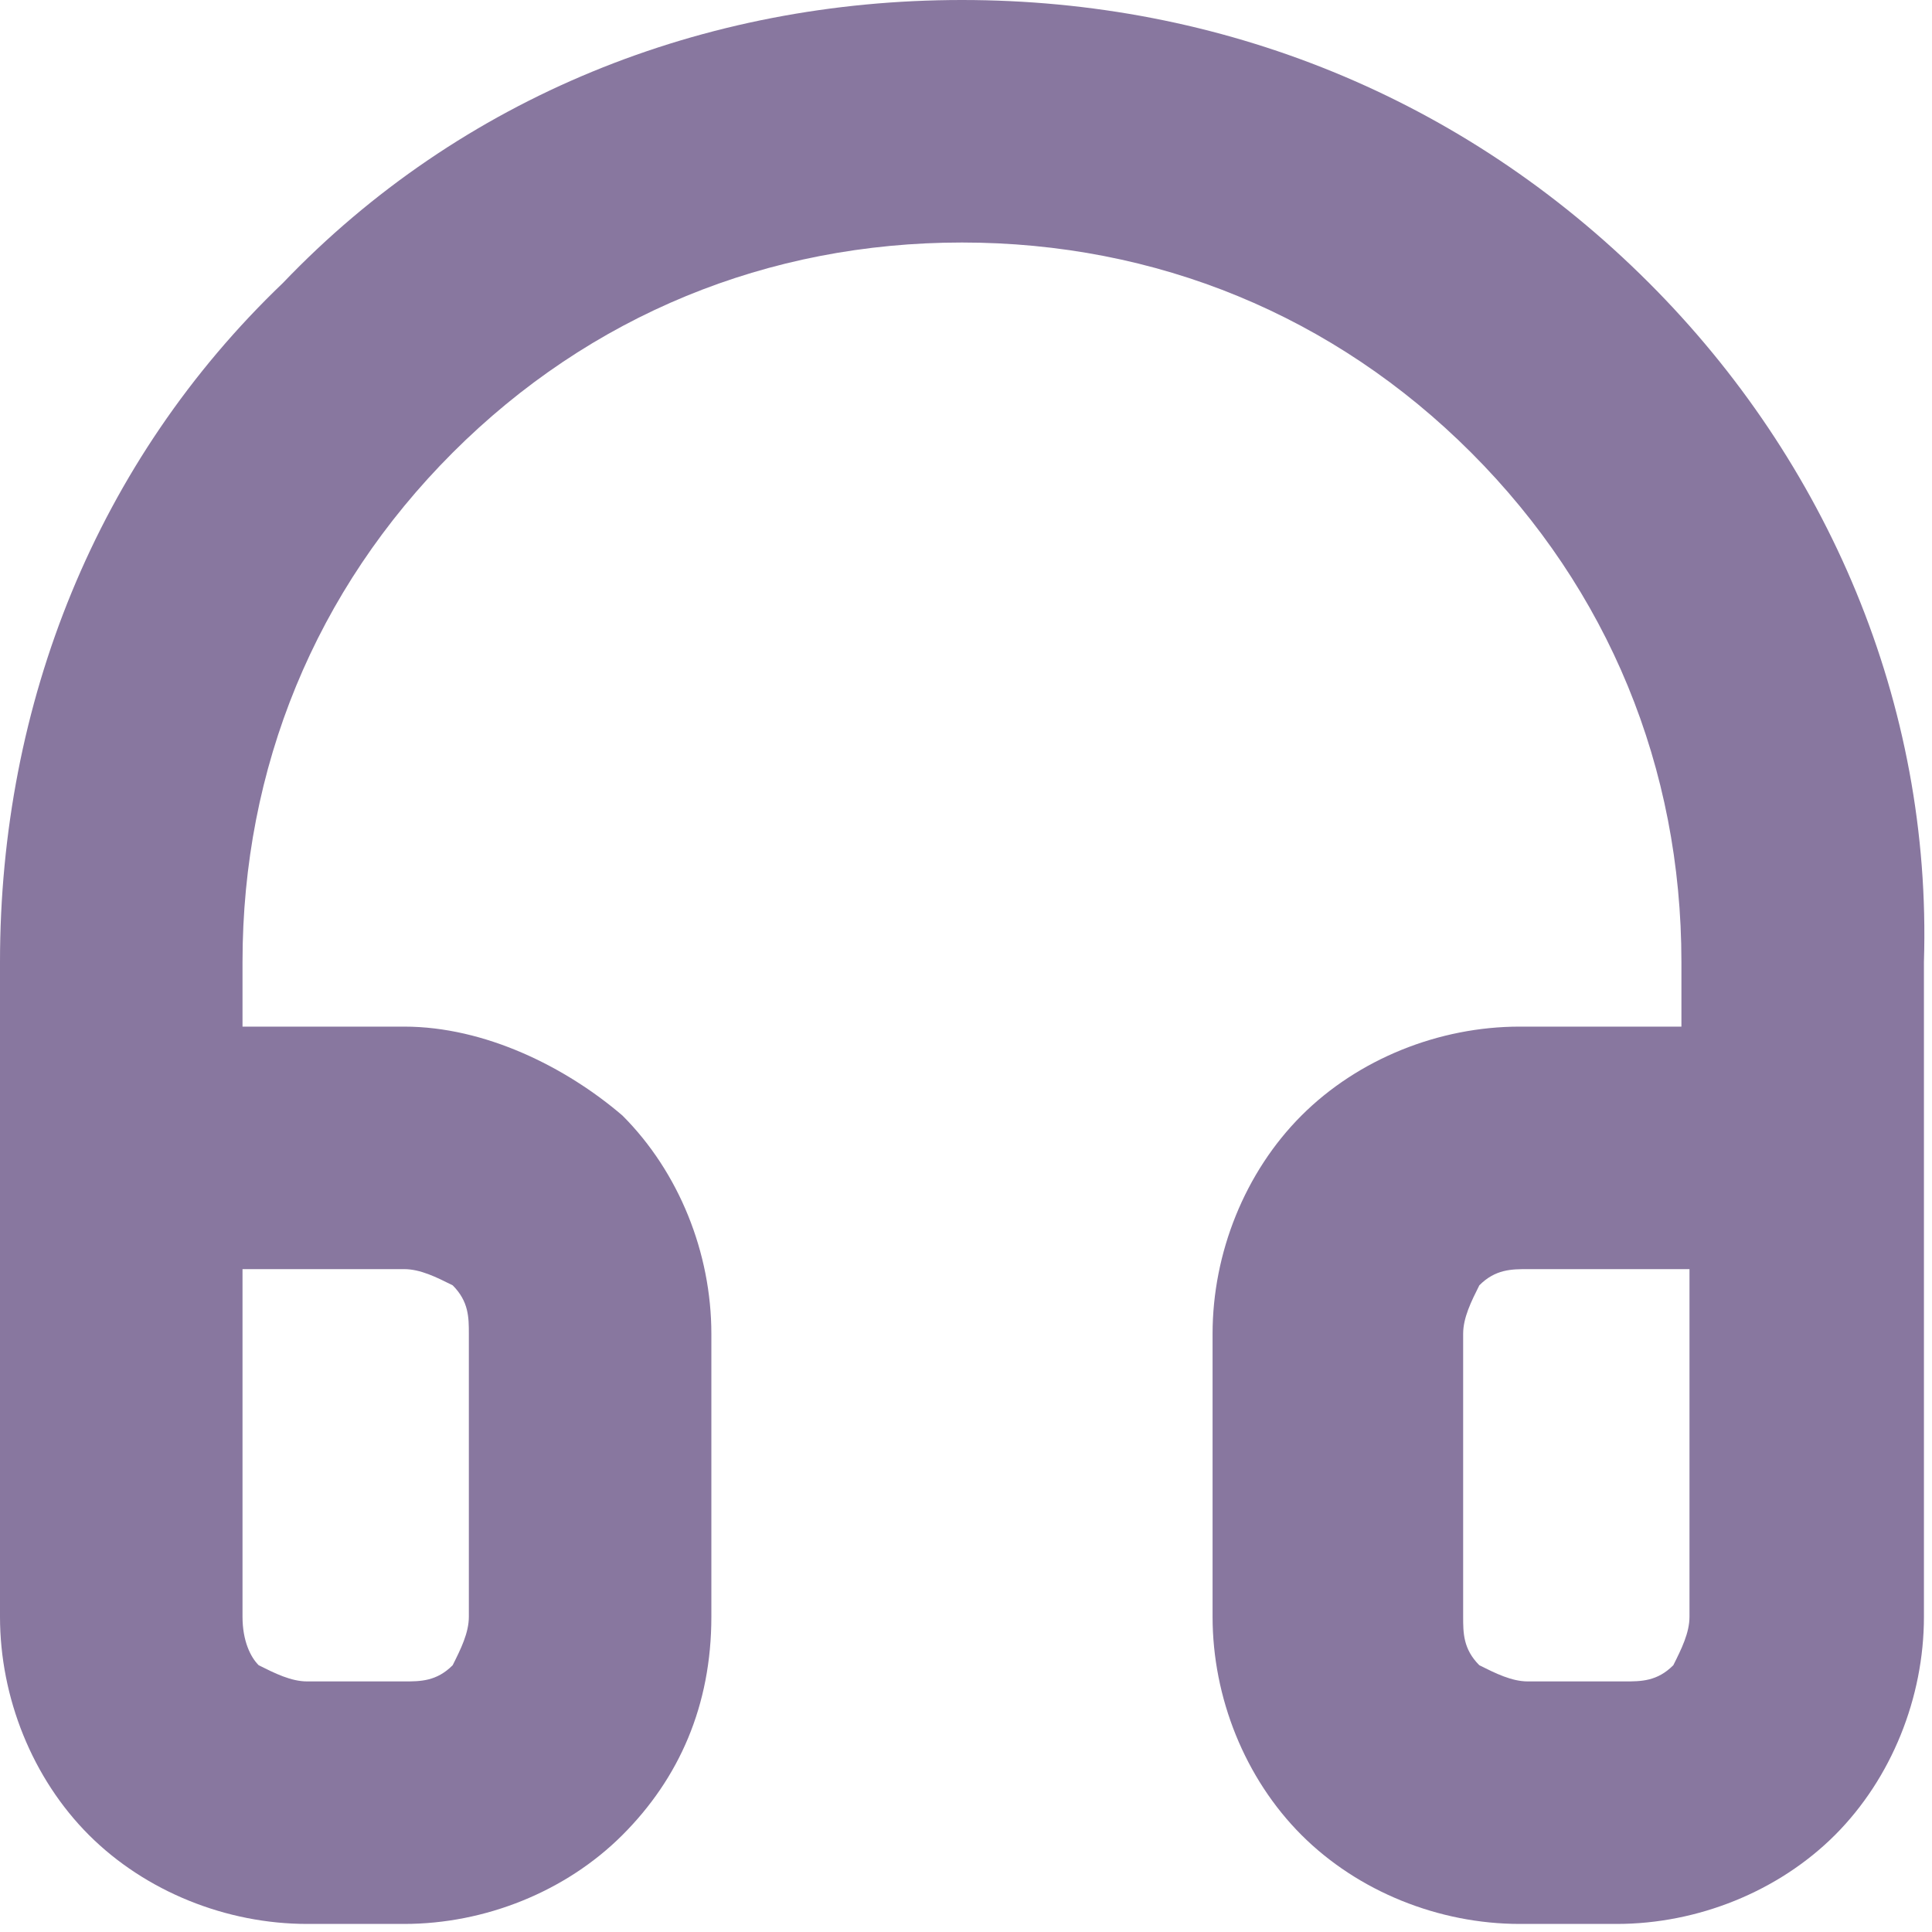
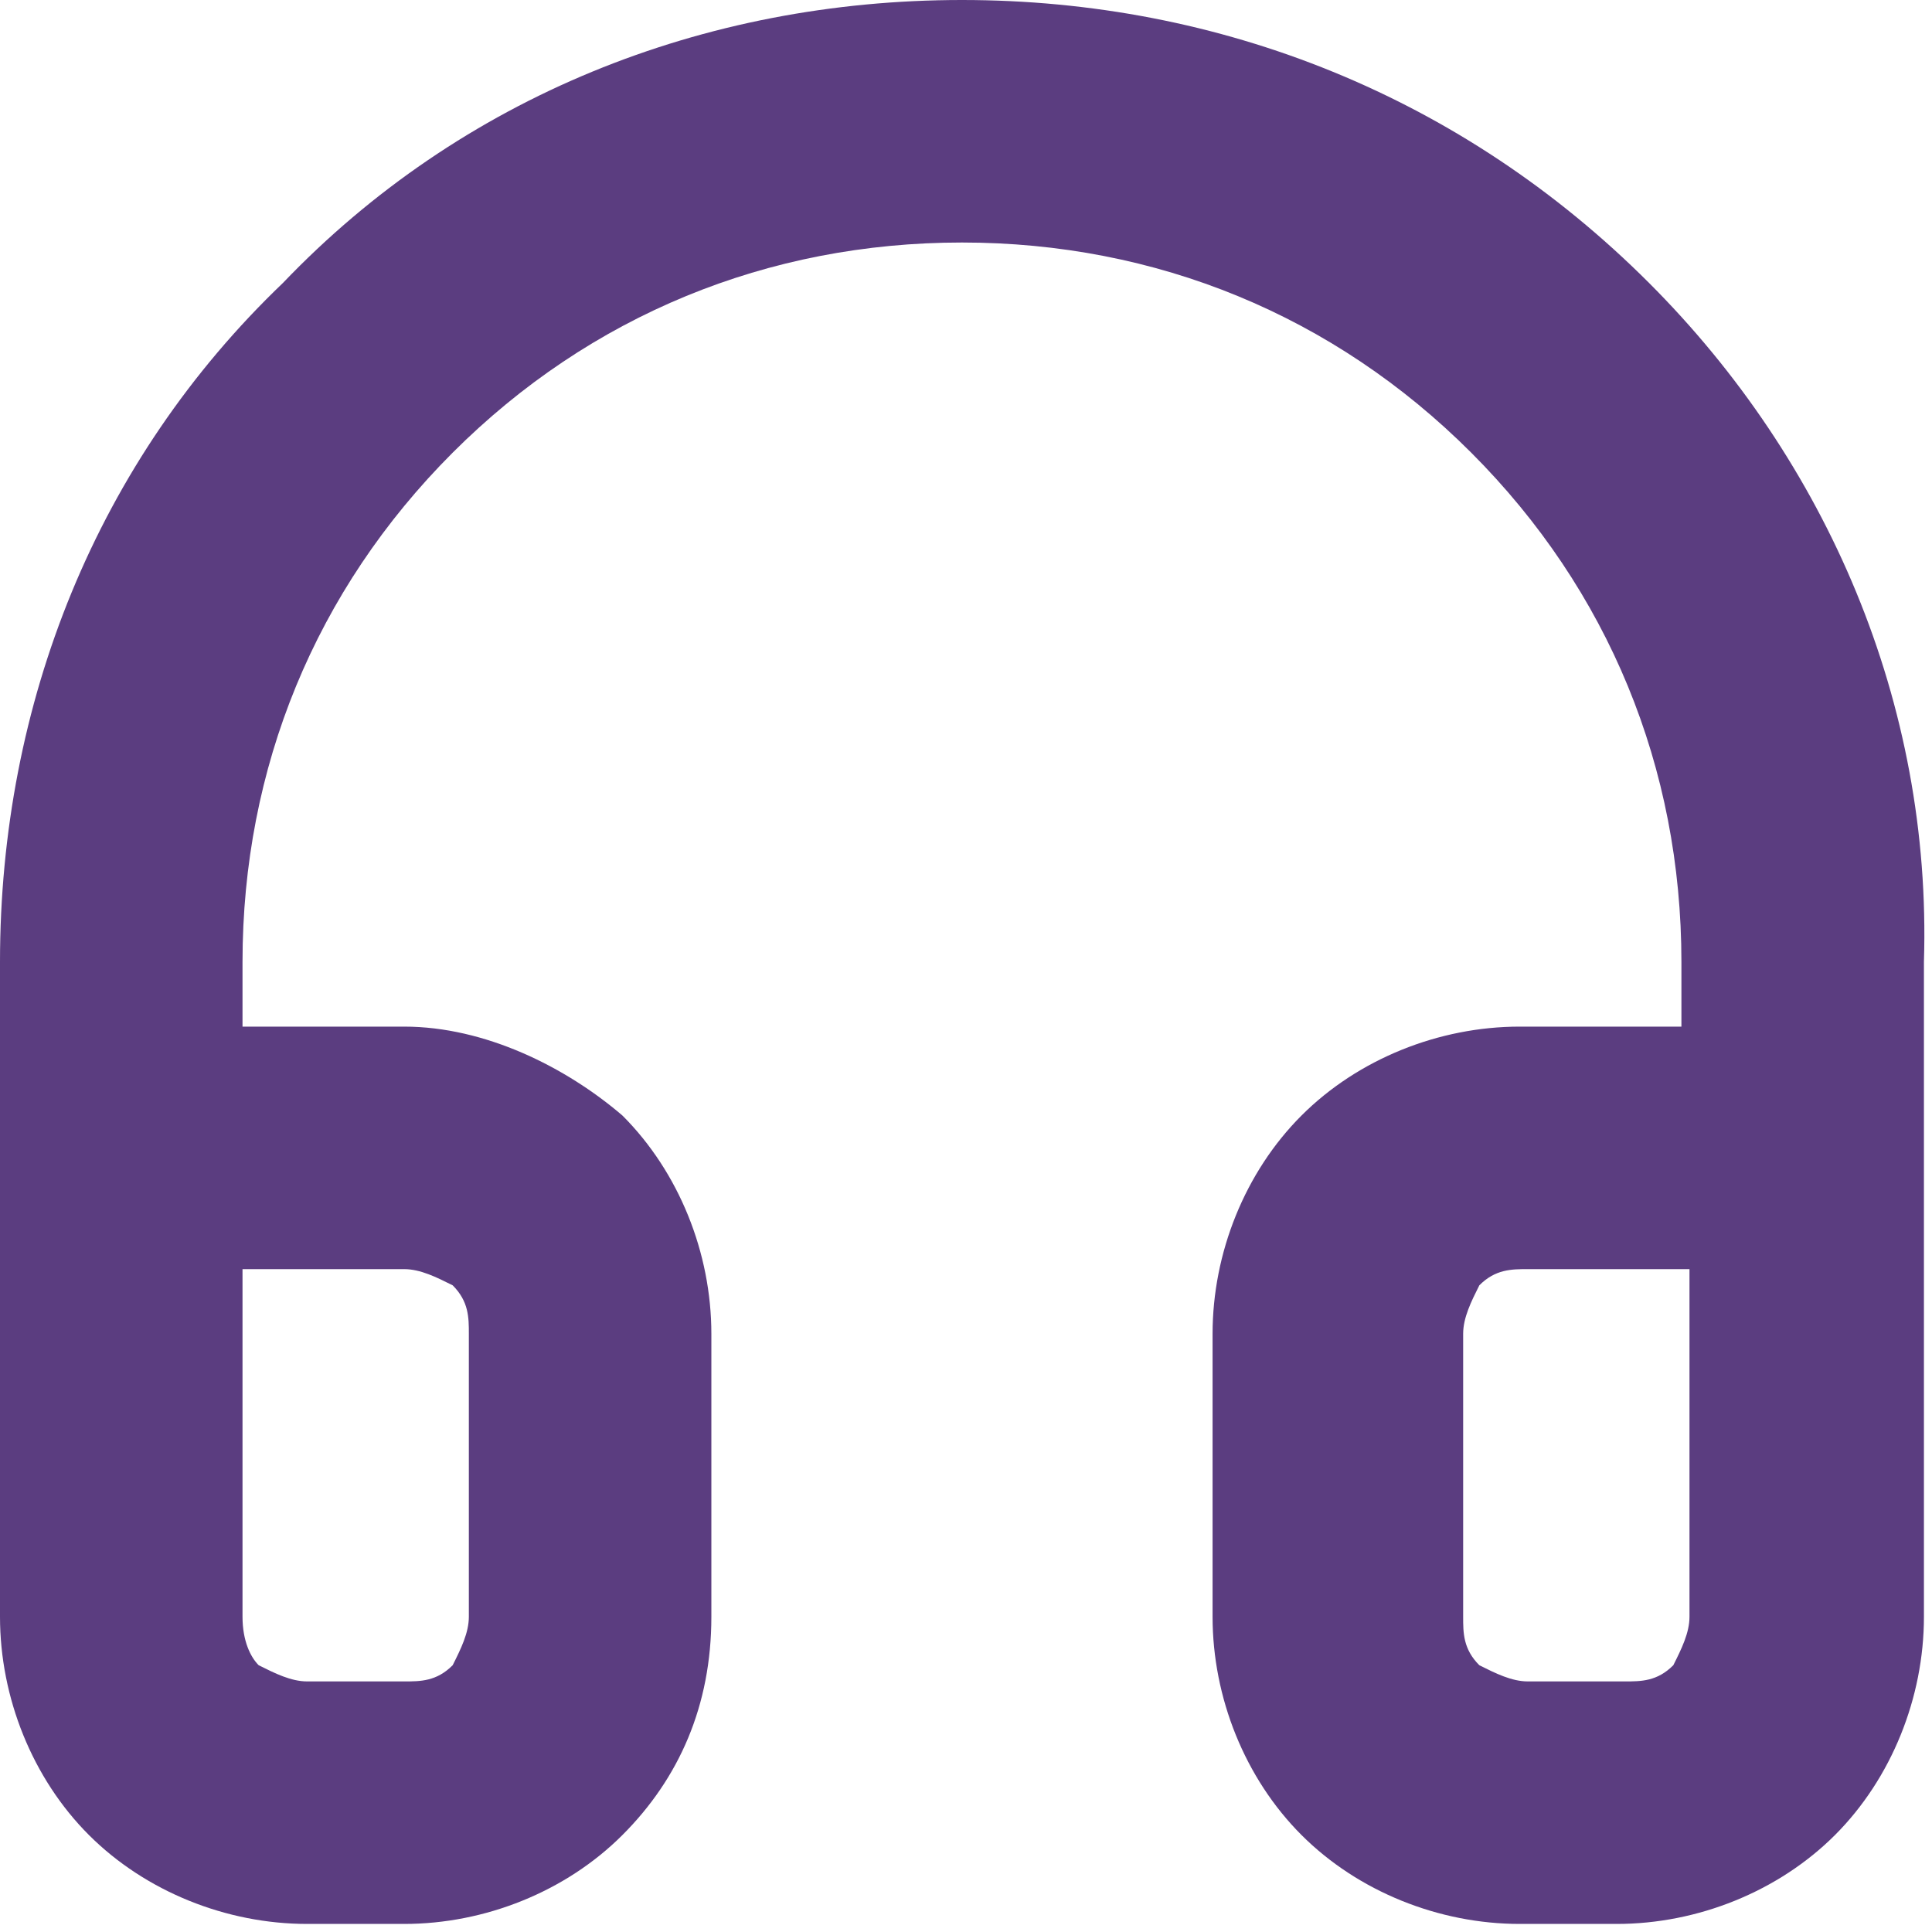
<svg xmlns="http://www.w3.org/2000/svg" width="40" height="40" viewBox="0 0 40 40" fill="none">
-   <path d="M34.142 5.858C30.293 2.008 25.272 0 19.916 0C14.561 0 9.54 2.008 5.858 5.858C2.008 9.54 0 14.561 0 19.916V33.473C0 35.146 0.669 36.82 1.841 37.992C3.013 39.163 4.686 39.833 6.36 39.833H8.368C10.042 39.833 11.716 39.163 12.887 37.992C14.059 36.82 14.728 35.314 14.728 33.473V27.615C14.728 25.941 14.059 24.268 12.887 23.096C11.716 22.092 10.042 21.255 8.368 21.255H5.021V19.916C5.021 15.9 6.527 12.218 9.372 9.372C12.218 6.527 15.9 5.021 19.916 5.021C23.933 5.021 27.615 6.527 30.46 9.372C33.305 12.218 34.812 15.9 34.812 19.916V21.255H31.464C29.791 21.255 28.117 21.925 26.946 23.096C25.774 24.268 25.105 25.941 25.105 27.615V33.473C25.105 35.146 25.774 36.82 26.946 37.992C28.117 39.163 29.791 39.833 31.464 39.833H33.473C35.146 39.833 36.82 39.163 37.992 37.992C39.163 36.82 39.833 35.146 39.833 33.473V19.916C40 14.561 37.824 9.54 34.142 5.858ZM34.979 26.276V33.473C34.979 33.807 34.812 34.142 34.644 34.477C34.31 34.812 33.975 34.812 33.64 34.812H31.632C31.297 34.812 30.962 34.644 30.628 34.477C30.293 34.142 30.293 33.807 30.293 33.473V27.615C30.293 27.28 30.46 26.946 30.628 26.611C30.962 26.276 31.297 26.276 31.632 26.276H34.979ZM5.021 33.473V26.276H8.368C8.703 26.276 9.038 26.444 9.372 26.611C9.707 26.946 9.707 27.28 9.707 27.615V33.473C9.707 33.807 9.54 34.142 9.372 34.477C9.038 34.812 8.703 34.812 8.368 34.812H6.36C6.025 34.812 5.69 34.644 5.356 34.477C5.188 34.31 5.021 33.975 5.021 33.473Z" fill="#88779F" />
+   <path d="M34.142 5.858C30.293 2.008 25.272 0 19.916 0C14.561 0 9.54 2.008 5.858 5.858C2.008 9.54 0 14.561 0 19.916V33.473C0 35.146 0.669 36.82 1.841 37.992C3.013 39.163 4.686 39.833 6.36 39.833H8.368C10.042 39.833 11.716 39.163 12.887 37.992C14.059 36.82 14.728 35.314 14.728 33.473V27.615C14.728 25.941 14.059 24.268 12.887 23.096C11.716 22.092 10.042 21.255 8.368 21.255H5.021V19.916C5.021 15.9 6.527 12.218 9.372 9.372C12.218 6.527 15.9 5.021 19.916 5.021C23.933 5.021 27.615 6.527 30.46 9.372C33.305 12.218 34.812 15.9 34.812 19.916V21.255H31.464C29.791 21.255 28.117 21.925 26.946 23.096C25.774 24.268 25.105 25.941 25.105 27.615V33.473C25.105 35.146 25.774 36.82 26.946 37.992C28.117 39.163 29.791 39.833 31.464 39.833H33.473C35.146 39.833 36.82 39.163 37.992 37.992C39.163 36.82 39.833 35.146 39.833 33.473V19.916C40 14.561 37.824 9.54 34.142 5.858ZM34.979 26.276V33.473C34.979 33.807 34.812 34.142 34.644 34.477C34.31 34.812 33.975 34.812 33.64 34.812H31.632C31.297 34.812 30.962 34.644 30.628 34.477C30.293 34.142 30.293 33.807 30.293 33.473V27.615C30.293 27.28 30.46 26.946 30.628 26.611C30.962 26.276 31.297 26.276 31.632 26.276H34.979ZM5.021 33.473V26.276H8.368C8.703 26.276 9.038 26.444 9.372 26.611C9.707 26.946 9.707 27.28 9.707 27.615V33.473C9.707 33.807 9.54 34.142 9.372 34.477C9.038 34.812 8.703 34.812 8.368 34.812H6.36C6.025 34.812 5.69 34.644 5.356 34.477C5.188 34.31 5.021 33.975 5.021 33.473Z" fill="#5B3D80" />
</svg>
